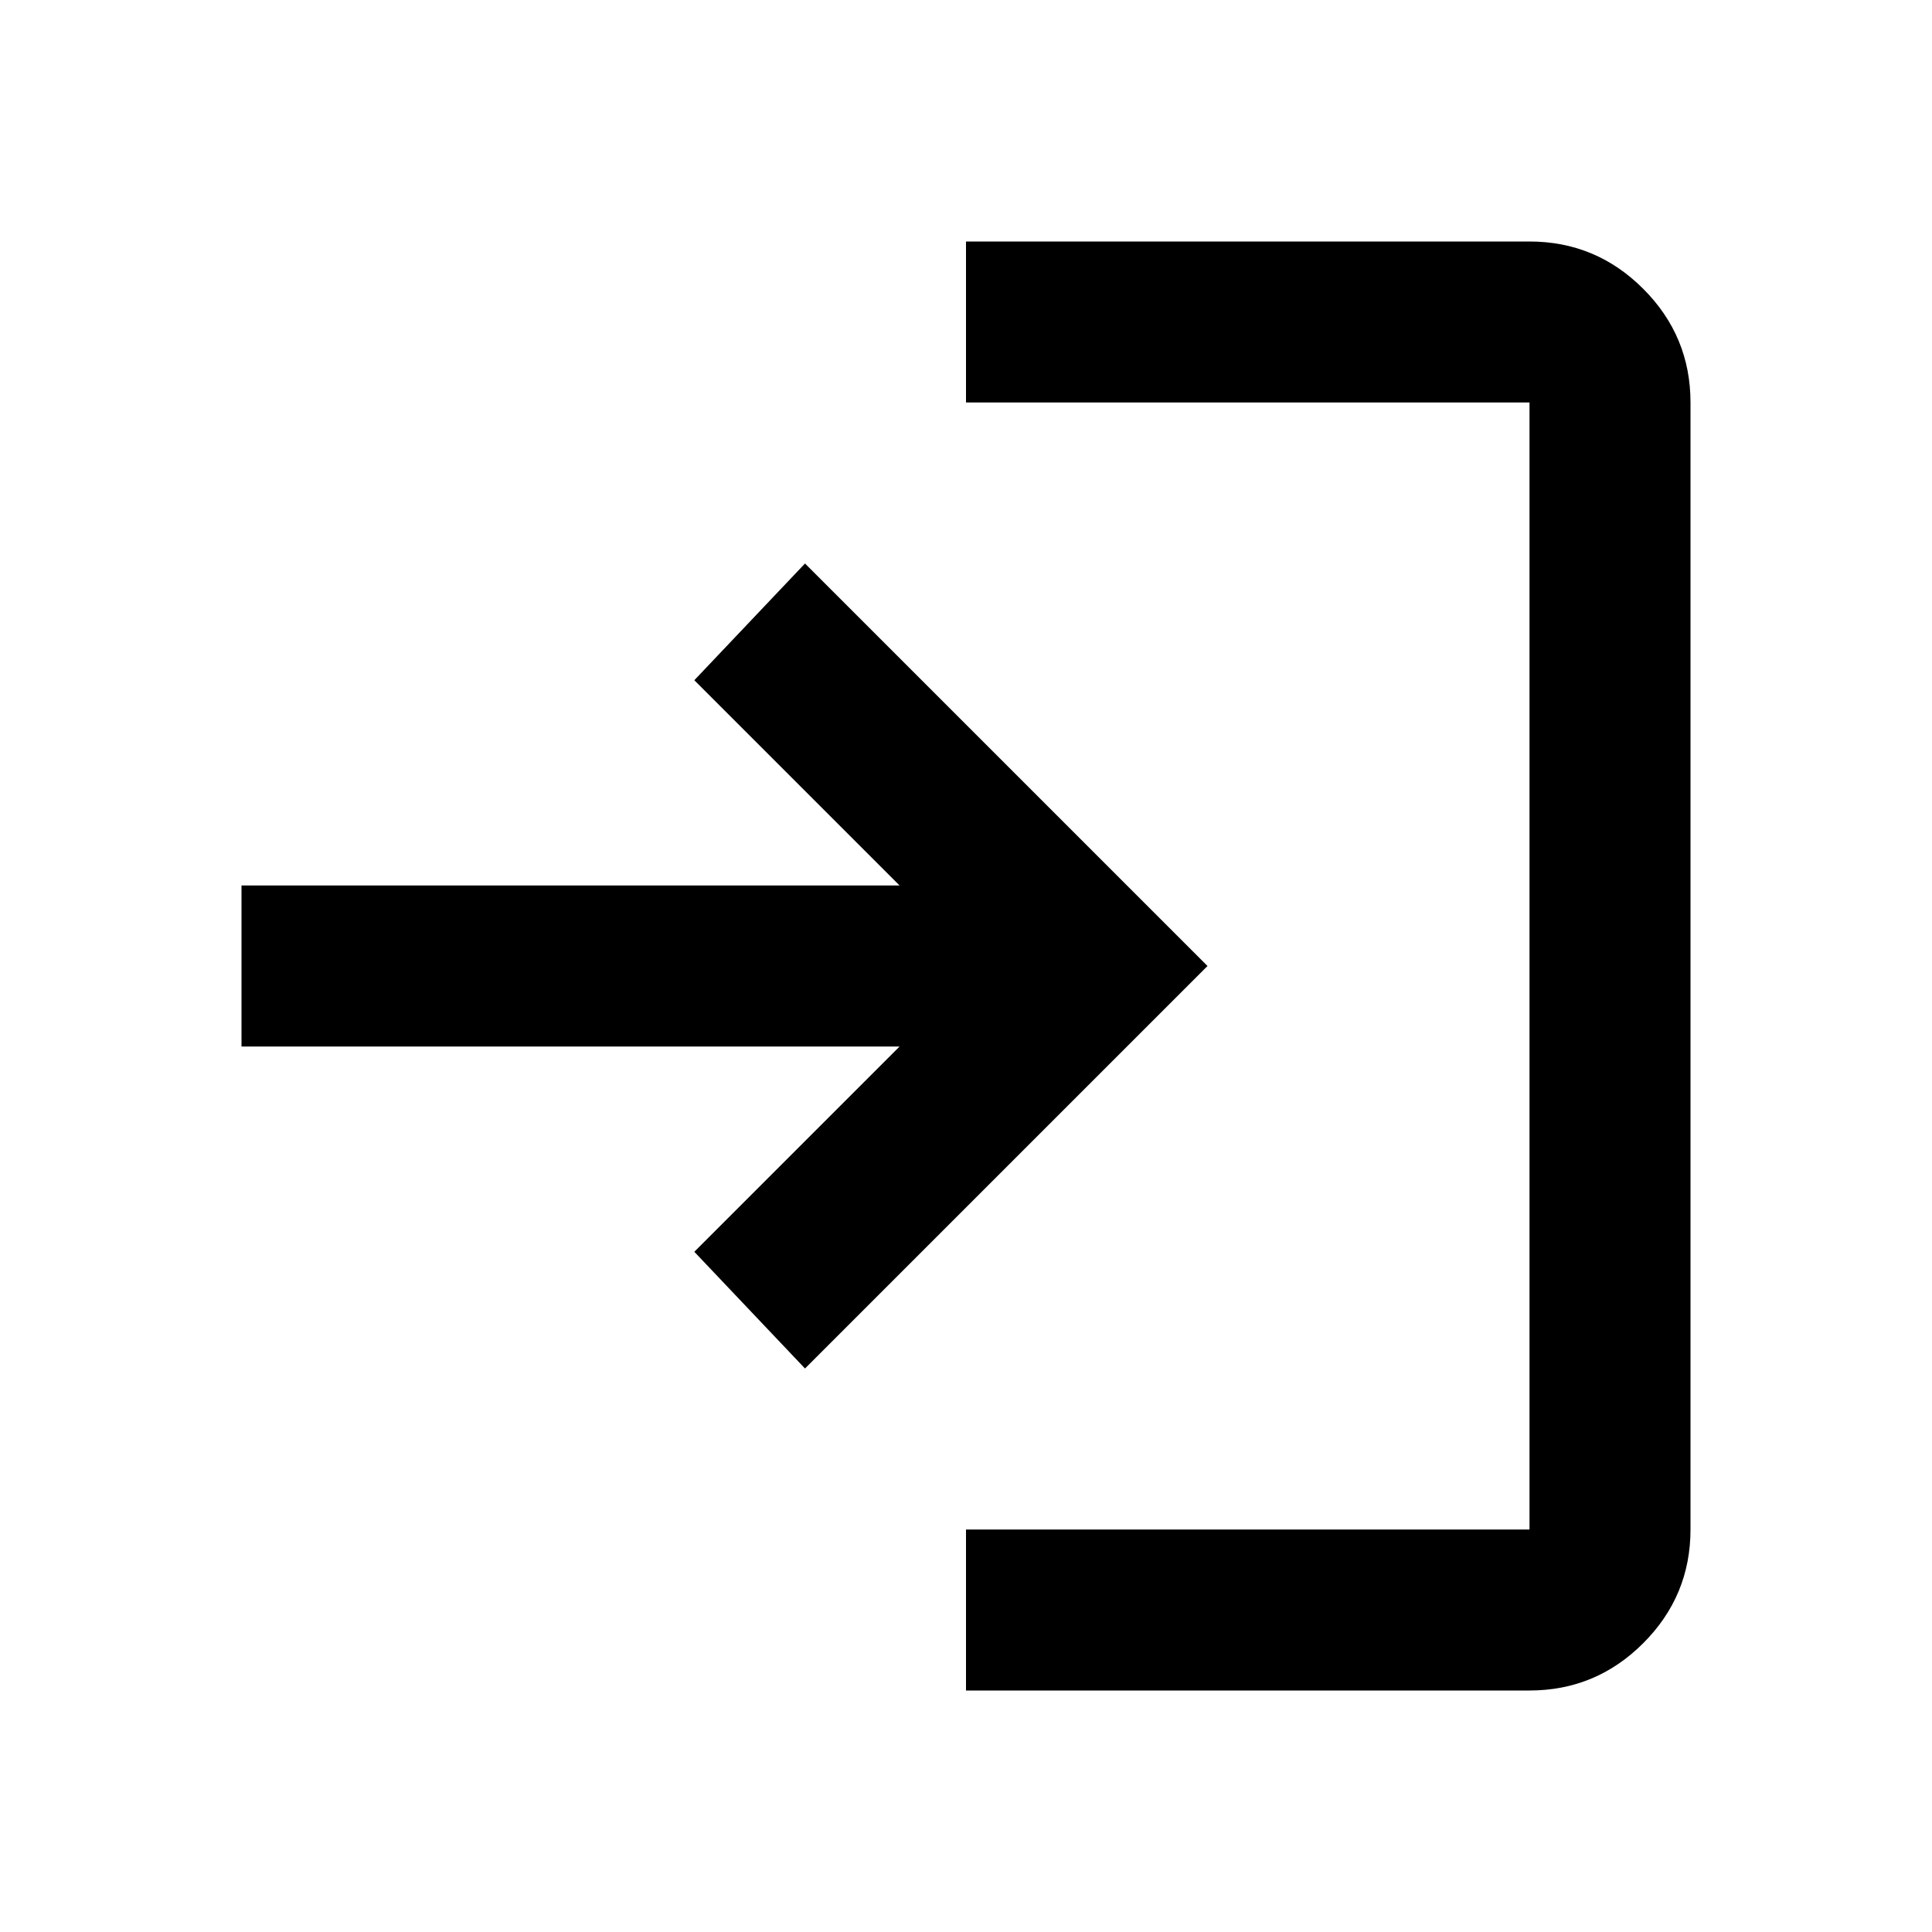
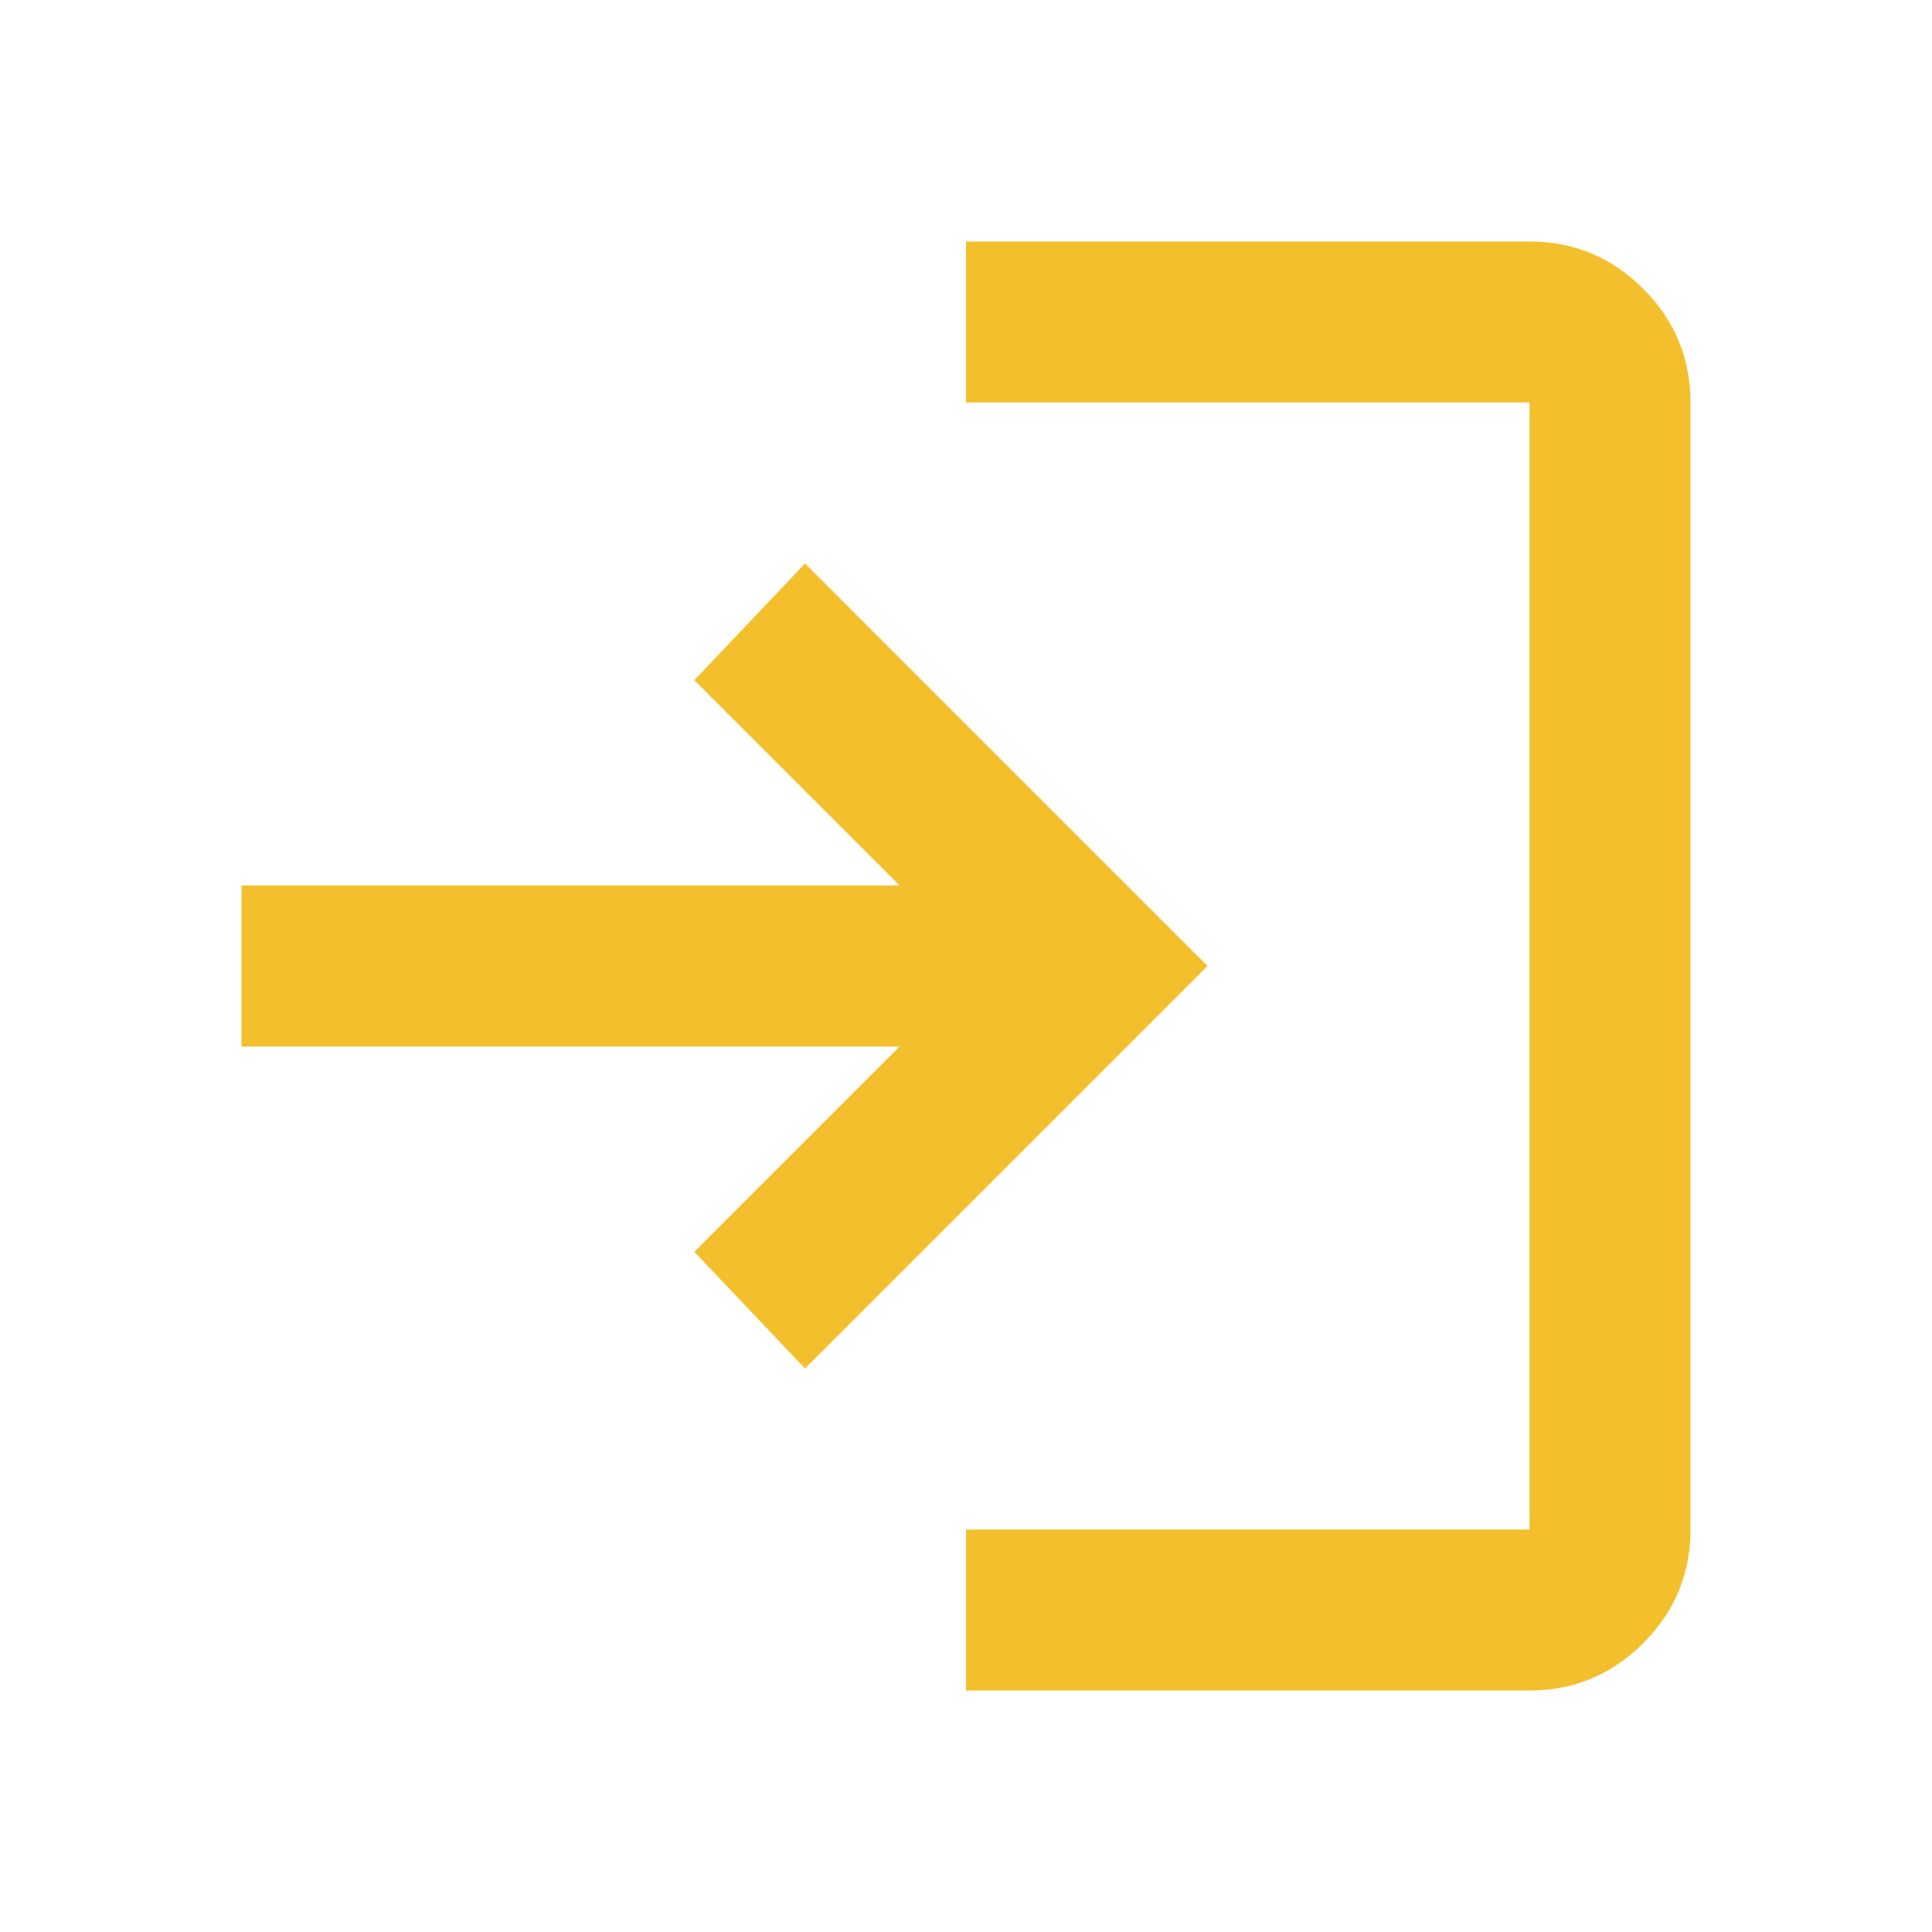
- <svg xmlns="http://www.w3.org/2000/svg" height="24px" viewBox="0 -960 960 960" width="24px" fill="#000000">
+ <svg xmlns="http://www.w3.org/2000/svg" height="24px" viewBox="0 -960 960 960" width="24px" fill="#f4bf2c">
  <path d="M480-120v-80h280v-560H480v-80h280q33 0 56.5 23.5T840-760v560q0 33-23.5 56.5T760-120H480Zm-80-160-55-58 102-102H120v-80h327L345-622l55-58 200 200-200 200Z" />
</svg>
